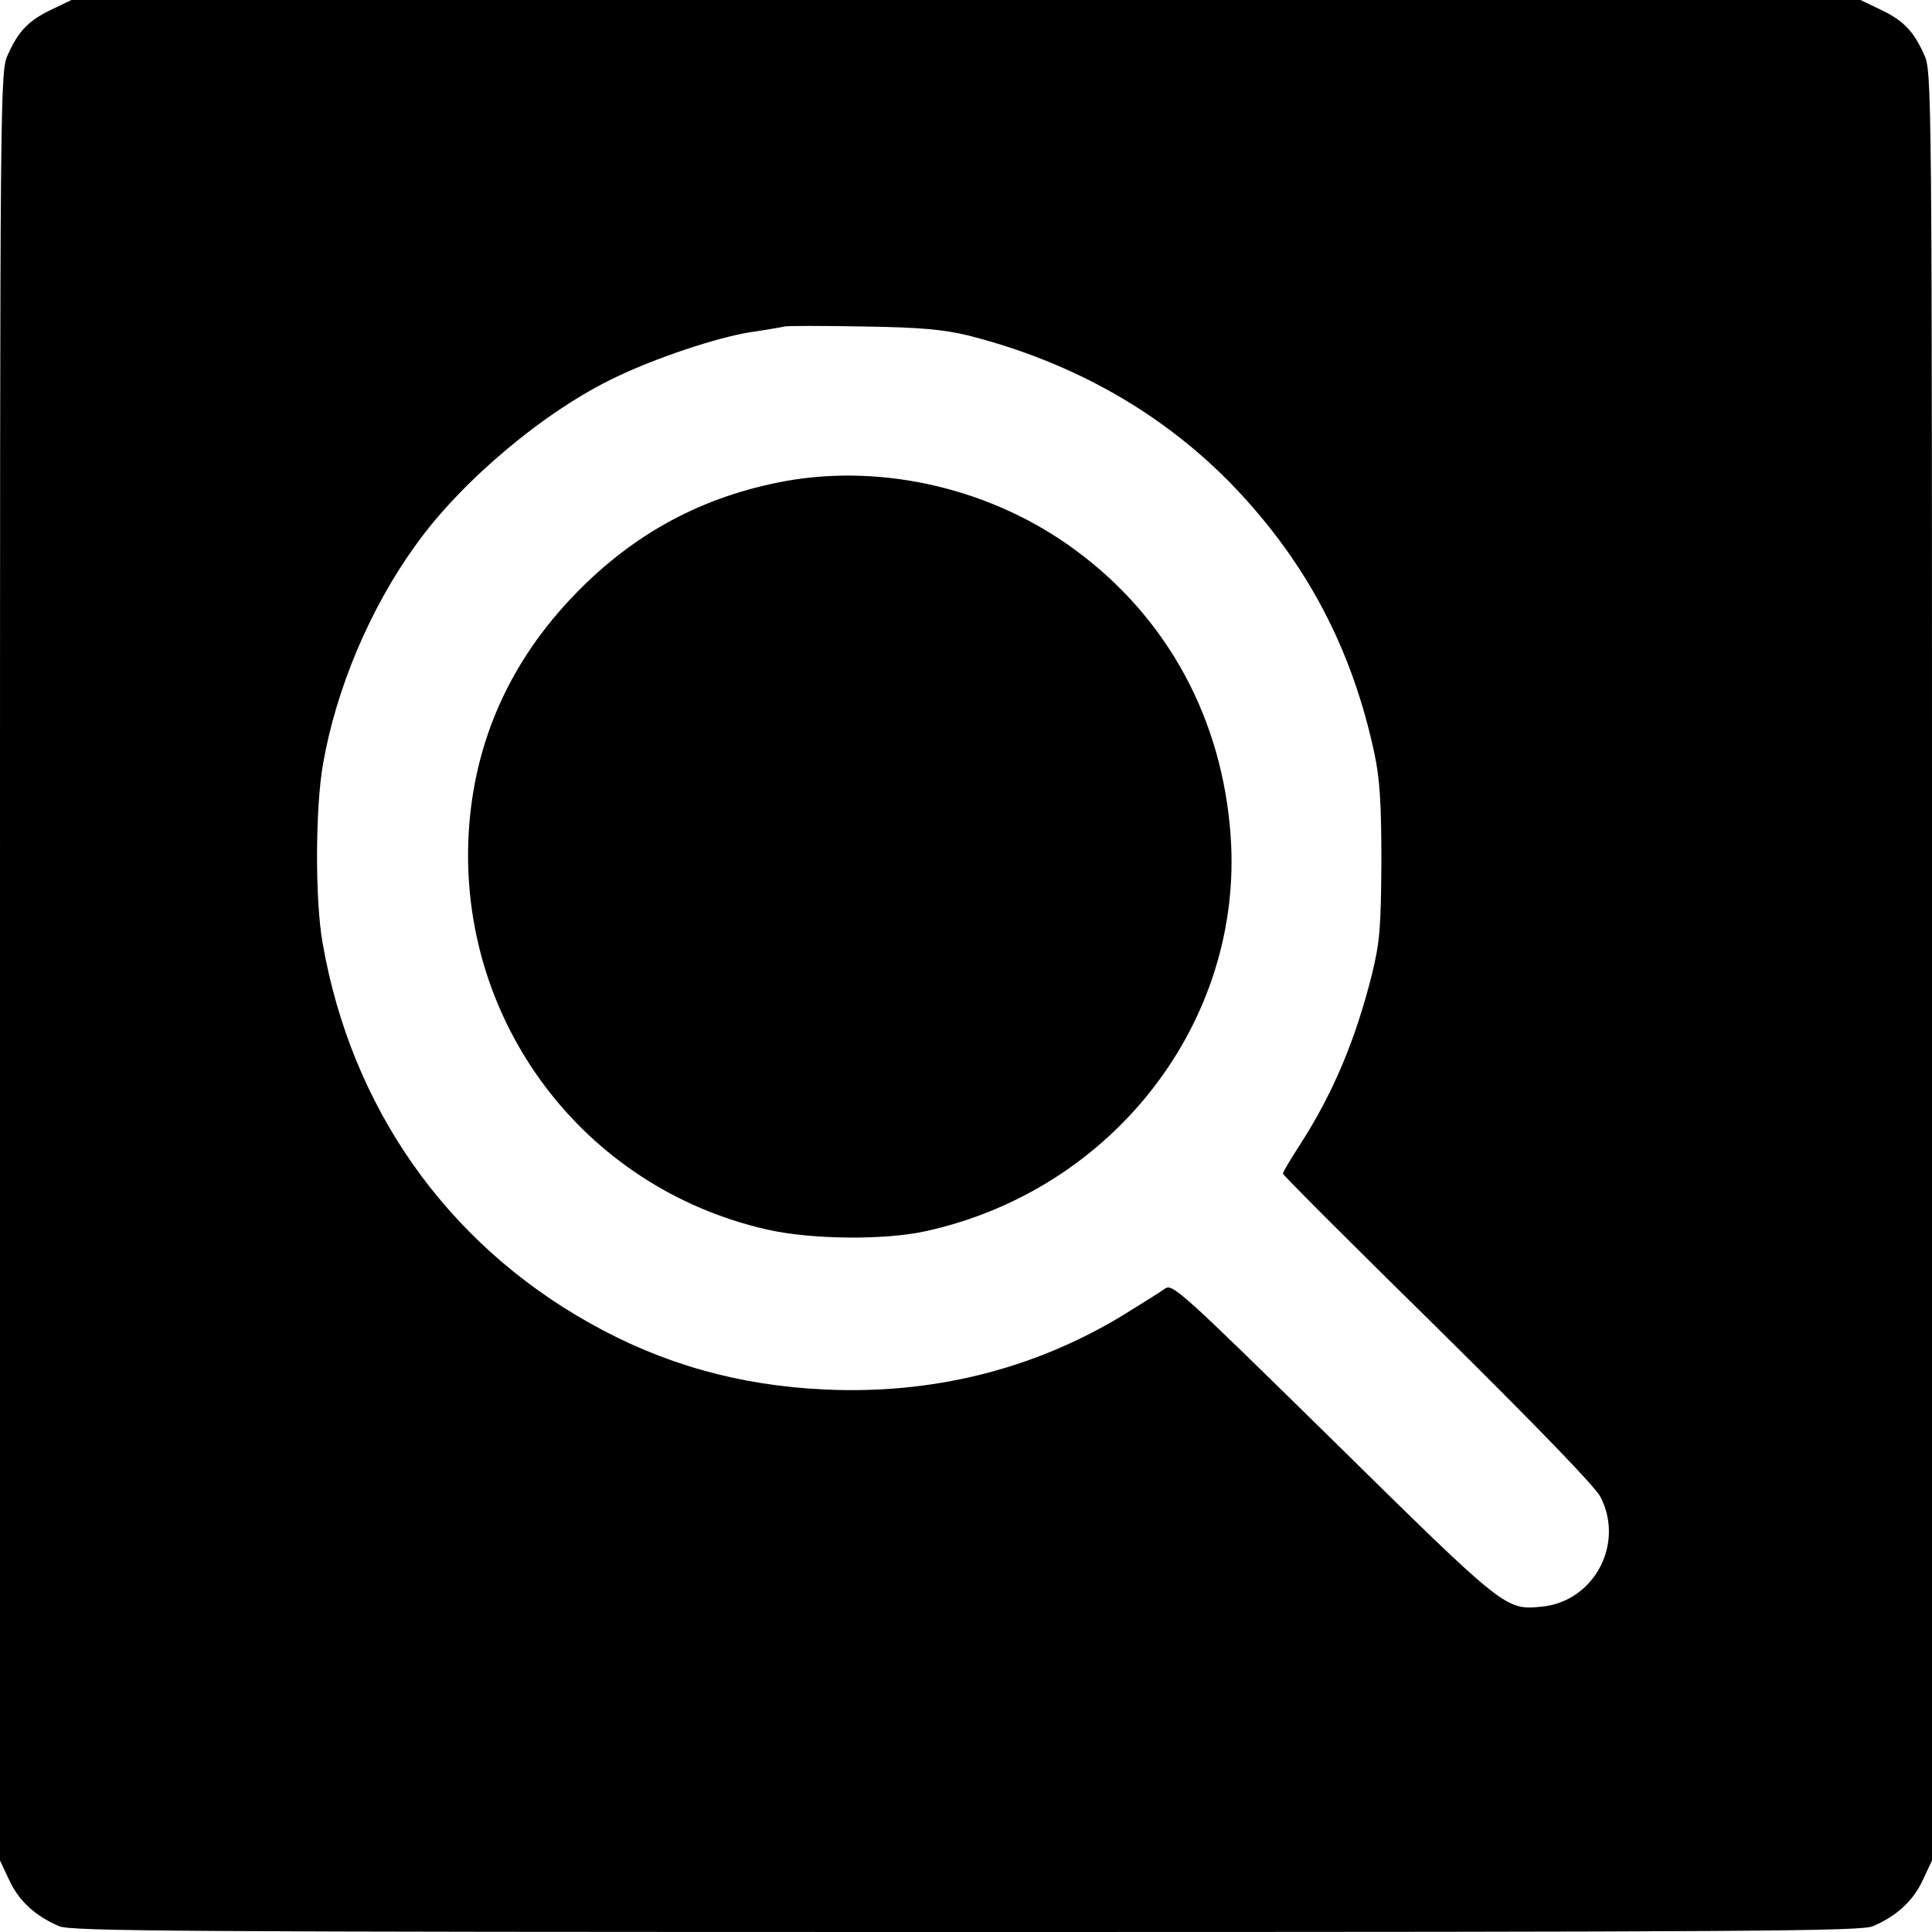
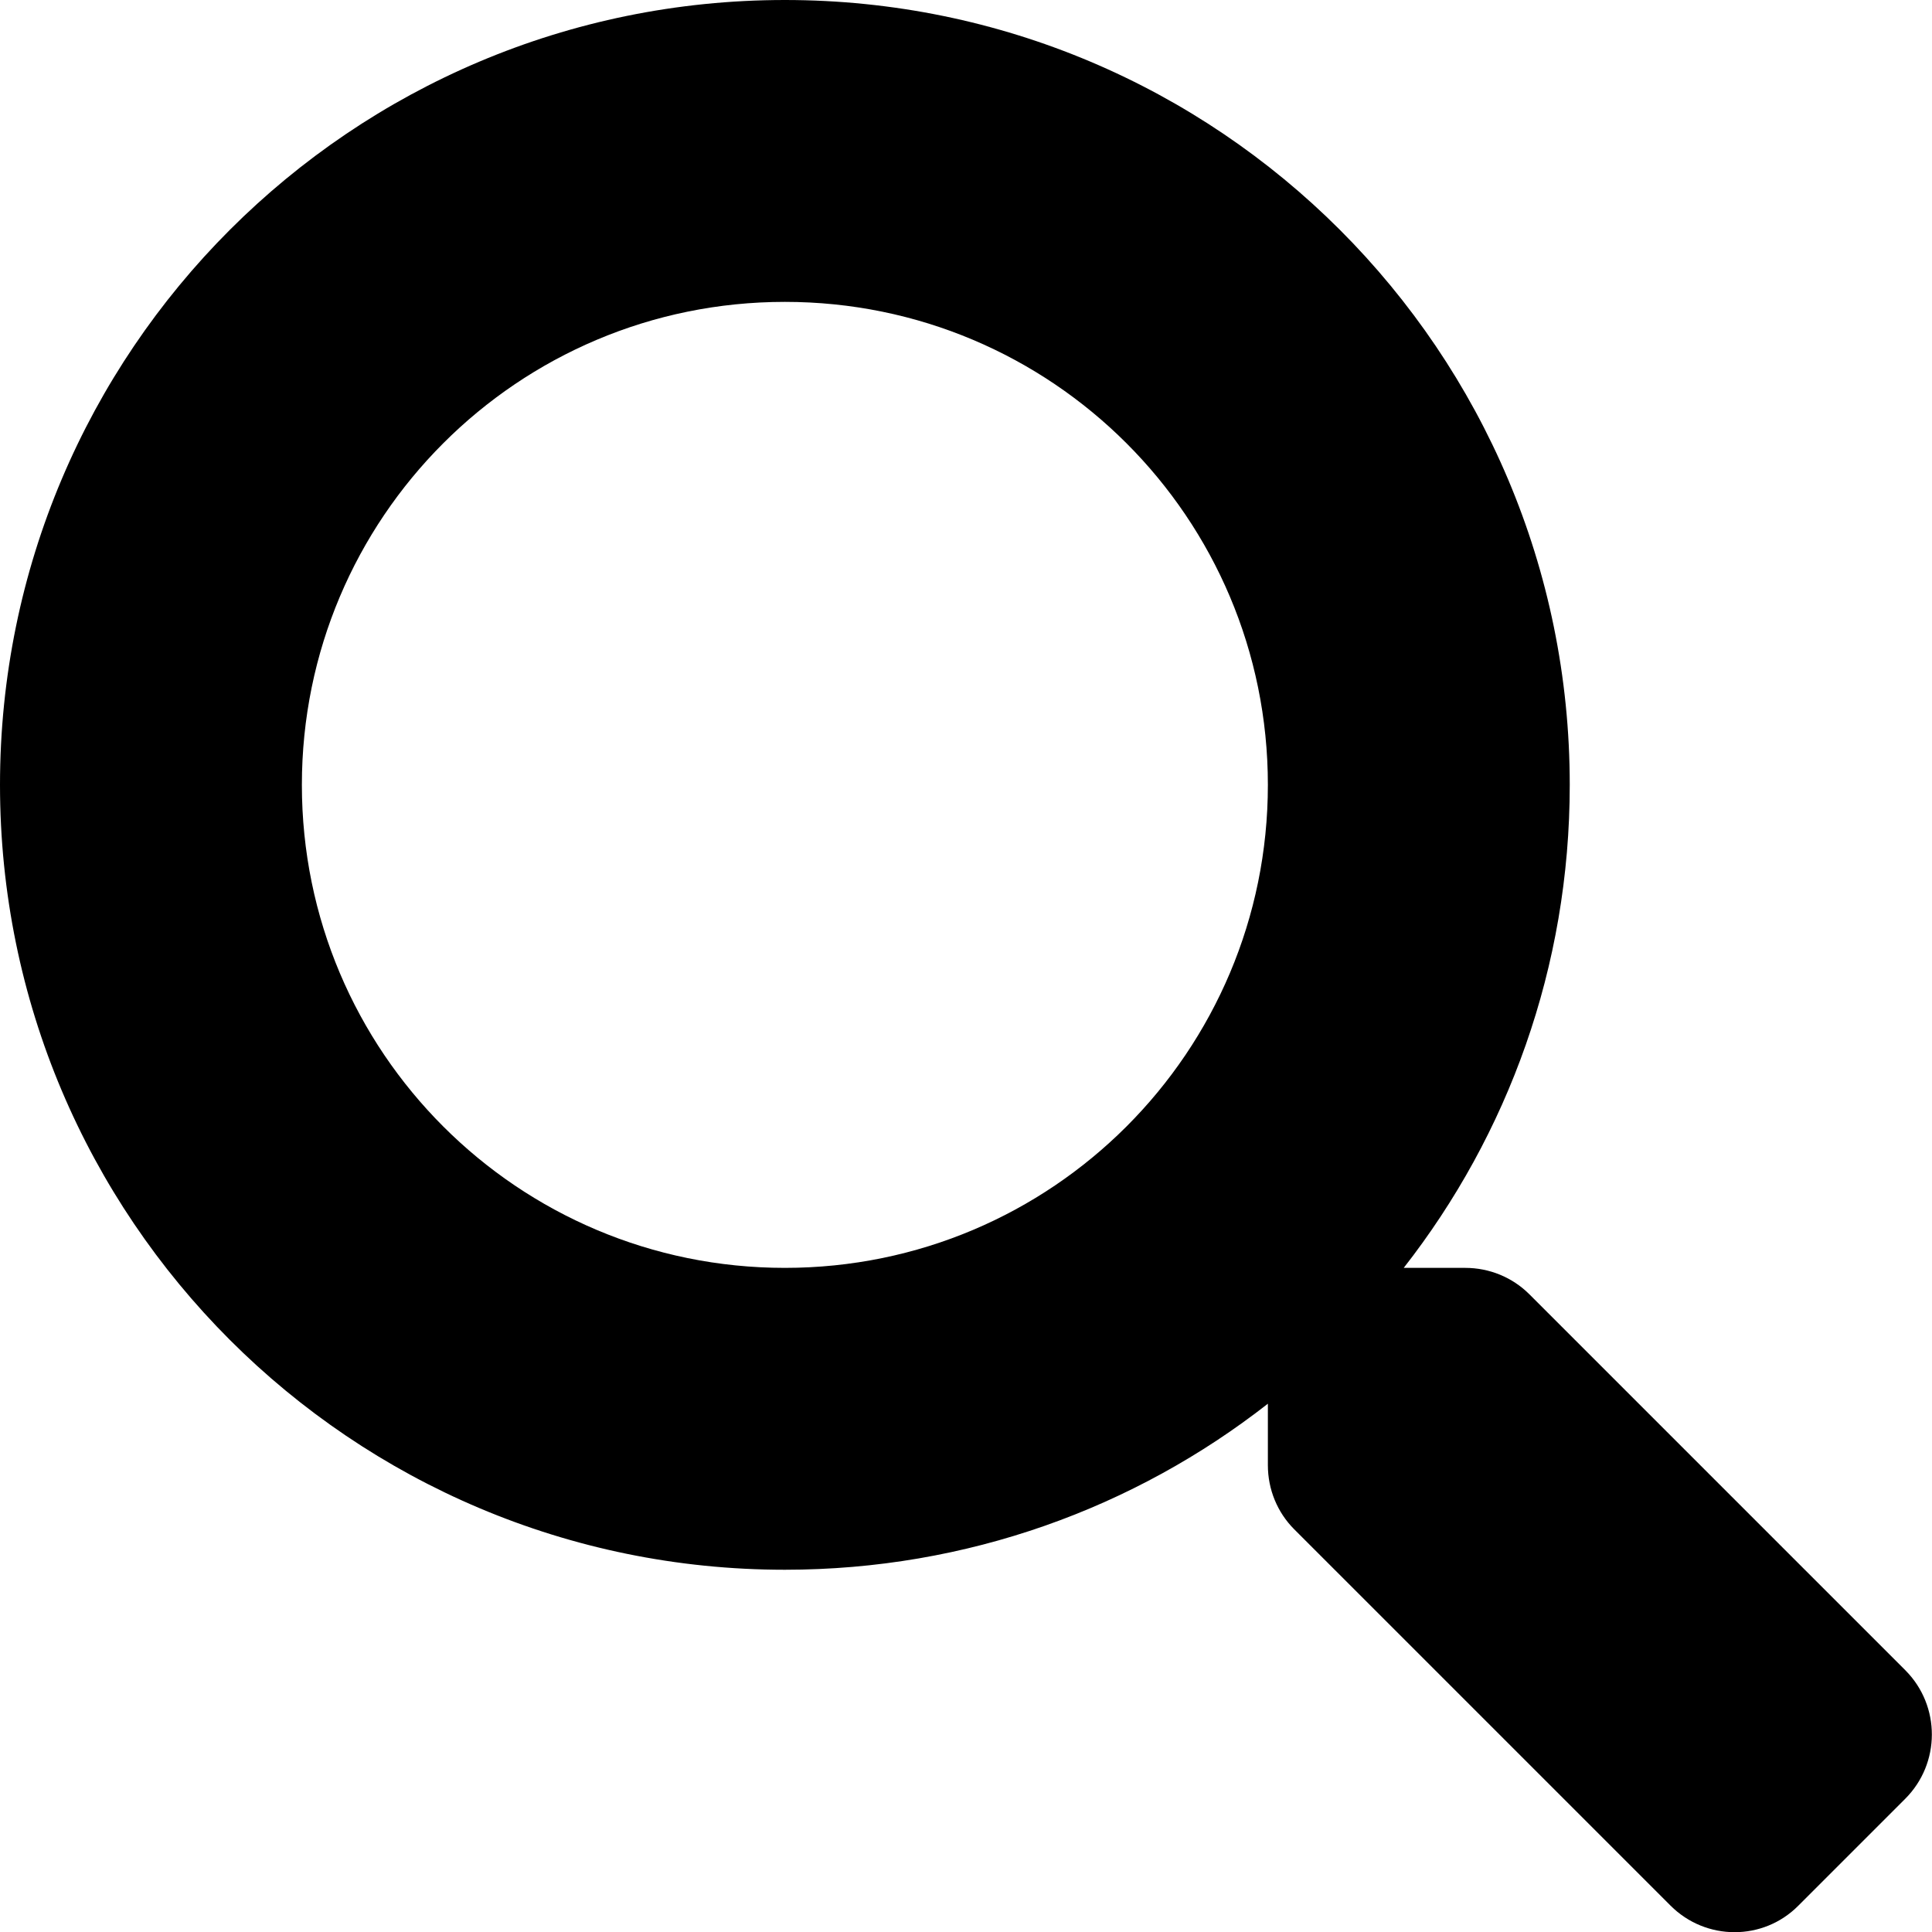
- <svg xmlns="http://www.w3.org/2000/svg" version="1.0" width="500pt" height="500pt" viewBox="0 0 500 500" preserveAspectRatio="xMidYMid meet">
-   <g transform="translate(0,500) scale(0.1,-0.1)" fill="#000000" stroke="none">
-     <path d="M135 4976 c-60 -28 -87 -56 -114 -116 -21 -45 -21 -51 -21 -2360 l0 -2315 24 -51 c25 -54 68 -93 129 -119 32 -13 295 -15 2347 -15 2052 0 2315 2 2347 15 61 26 104 65 129 119 l24 51 0 2315 c0 2309 0 2315 -21 2360 -27 60 -54 88 -114 116 l-50 24 -2315 0 -2315 0 -50 -24z m2370 -844 c273 -69 506 -202 688 -391 189 -198 306 -420 364 -691 14 -66 18 -129 18 -280 -1 -171 -4 -207 -24 -290 -43 -171 -100 -308 -187 -443 -24 -37 -44 -71 -44 -74 0 -4 180 -184 401 -401 253 -250 408 -410 421 -436 63 -122 -17 -271 -152 -284 -94 -9 -93 -10 -539 429 -394 387 -417 408 -436 394 -11 -8 -62 -40 -114 -72 -230 -138 -490 -202 -766 -189 -222 10 -421 66 -609 172 -371 208 -617 558 -691 983 -20 111 -19 351 1 464 34 195 122 404 241 568 119 166 335 347 517 433 104 50 260 102 346 116 41 6 82 13 90 15 8 2 101 2 205 0 148 -2 207 -8 270 -23z" />
-     <path d="M2033 3755 c-213 -39 -391 -134 -544 -292 -169 -174 -262 -382 -276 -618 -28 -487 296 -919 772 -1027 113 -26 306 -28 412 -4 485 107 821 543 788 1021 -21 303 -162 564 -400 740 -214 159 -497 226 -752 180z" />
-   </g>
+ <svg xmlns="http://www.w3.org/2000/svg" width="32" height="32" viewBox="0 0 512 512">
+   <path fill="currentColor" d="M505 442.7L405.3 343c-4.5-4.5-10.6-7-17-7H372c27.6-35.3 44-79.7 44-128C416 93.1 322.9 0 208 0S0 93.1 0 208s93.1 208 208 208c48.3 0 92.7-16.4 128-44v16.3c0 6.4 2.5 12.5 7 17l99.7 99.7c9.4 9.4 24.6 9.4 33.9 0l28.3-28.3c9.4-9.4 9.4-24.6.1-34M208 336c-70.7 0-128-57.2-128-128c0-70.7 57.2-128 128-128c70.7 0 128 57.2 128 128c0 70.7-57.2 128-128 128" />
</svg>
